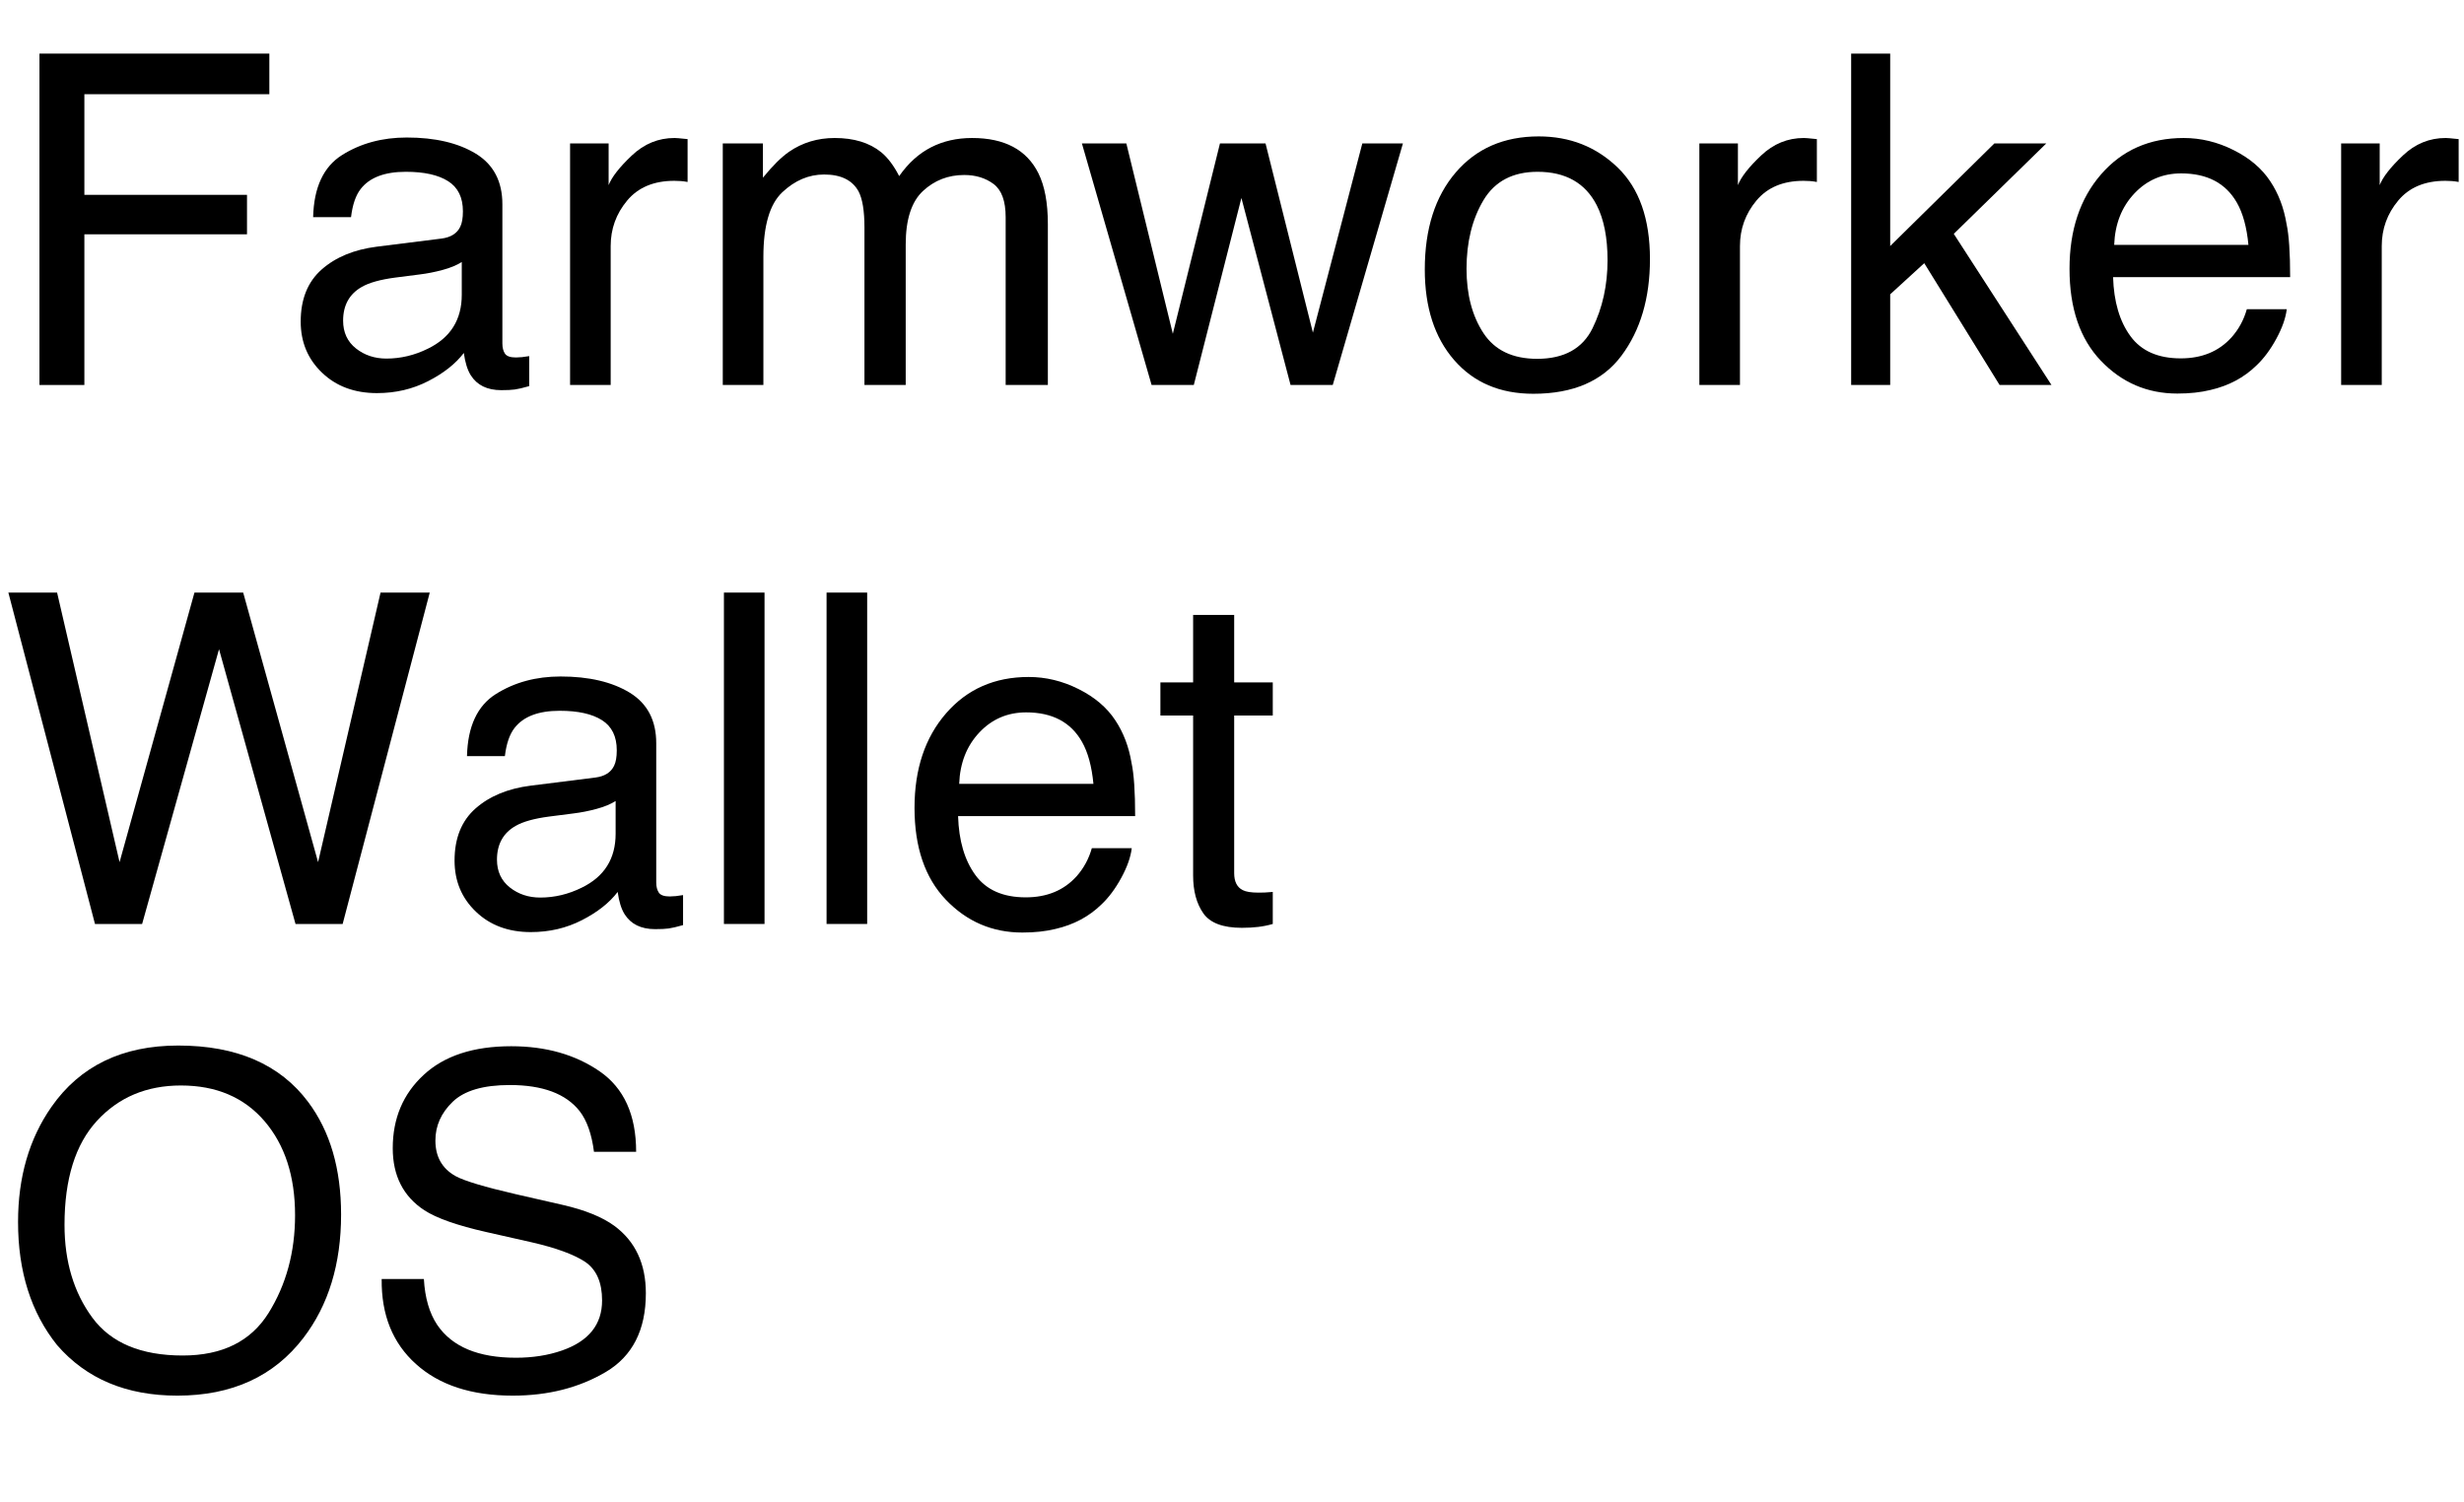
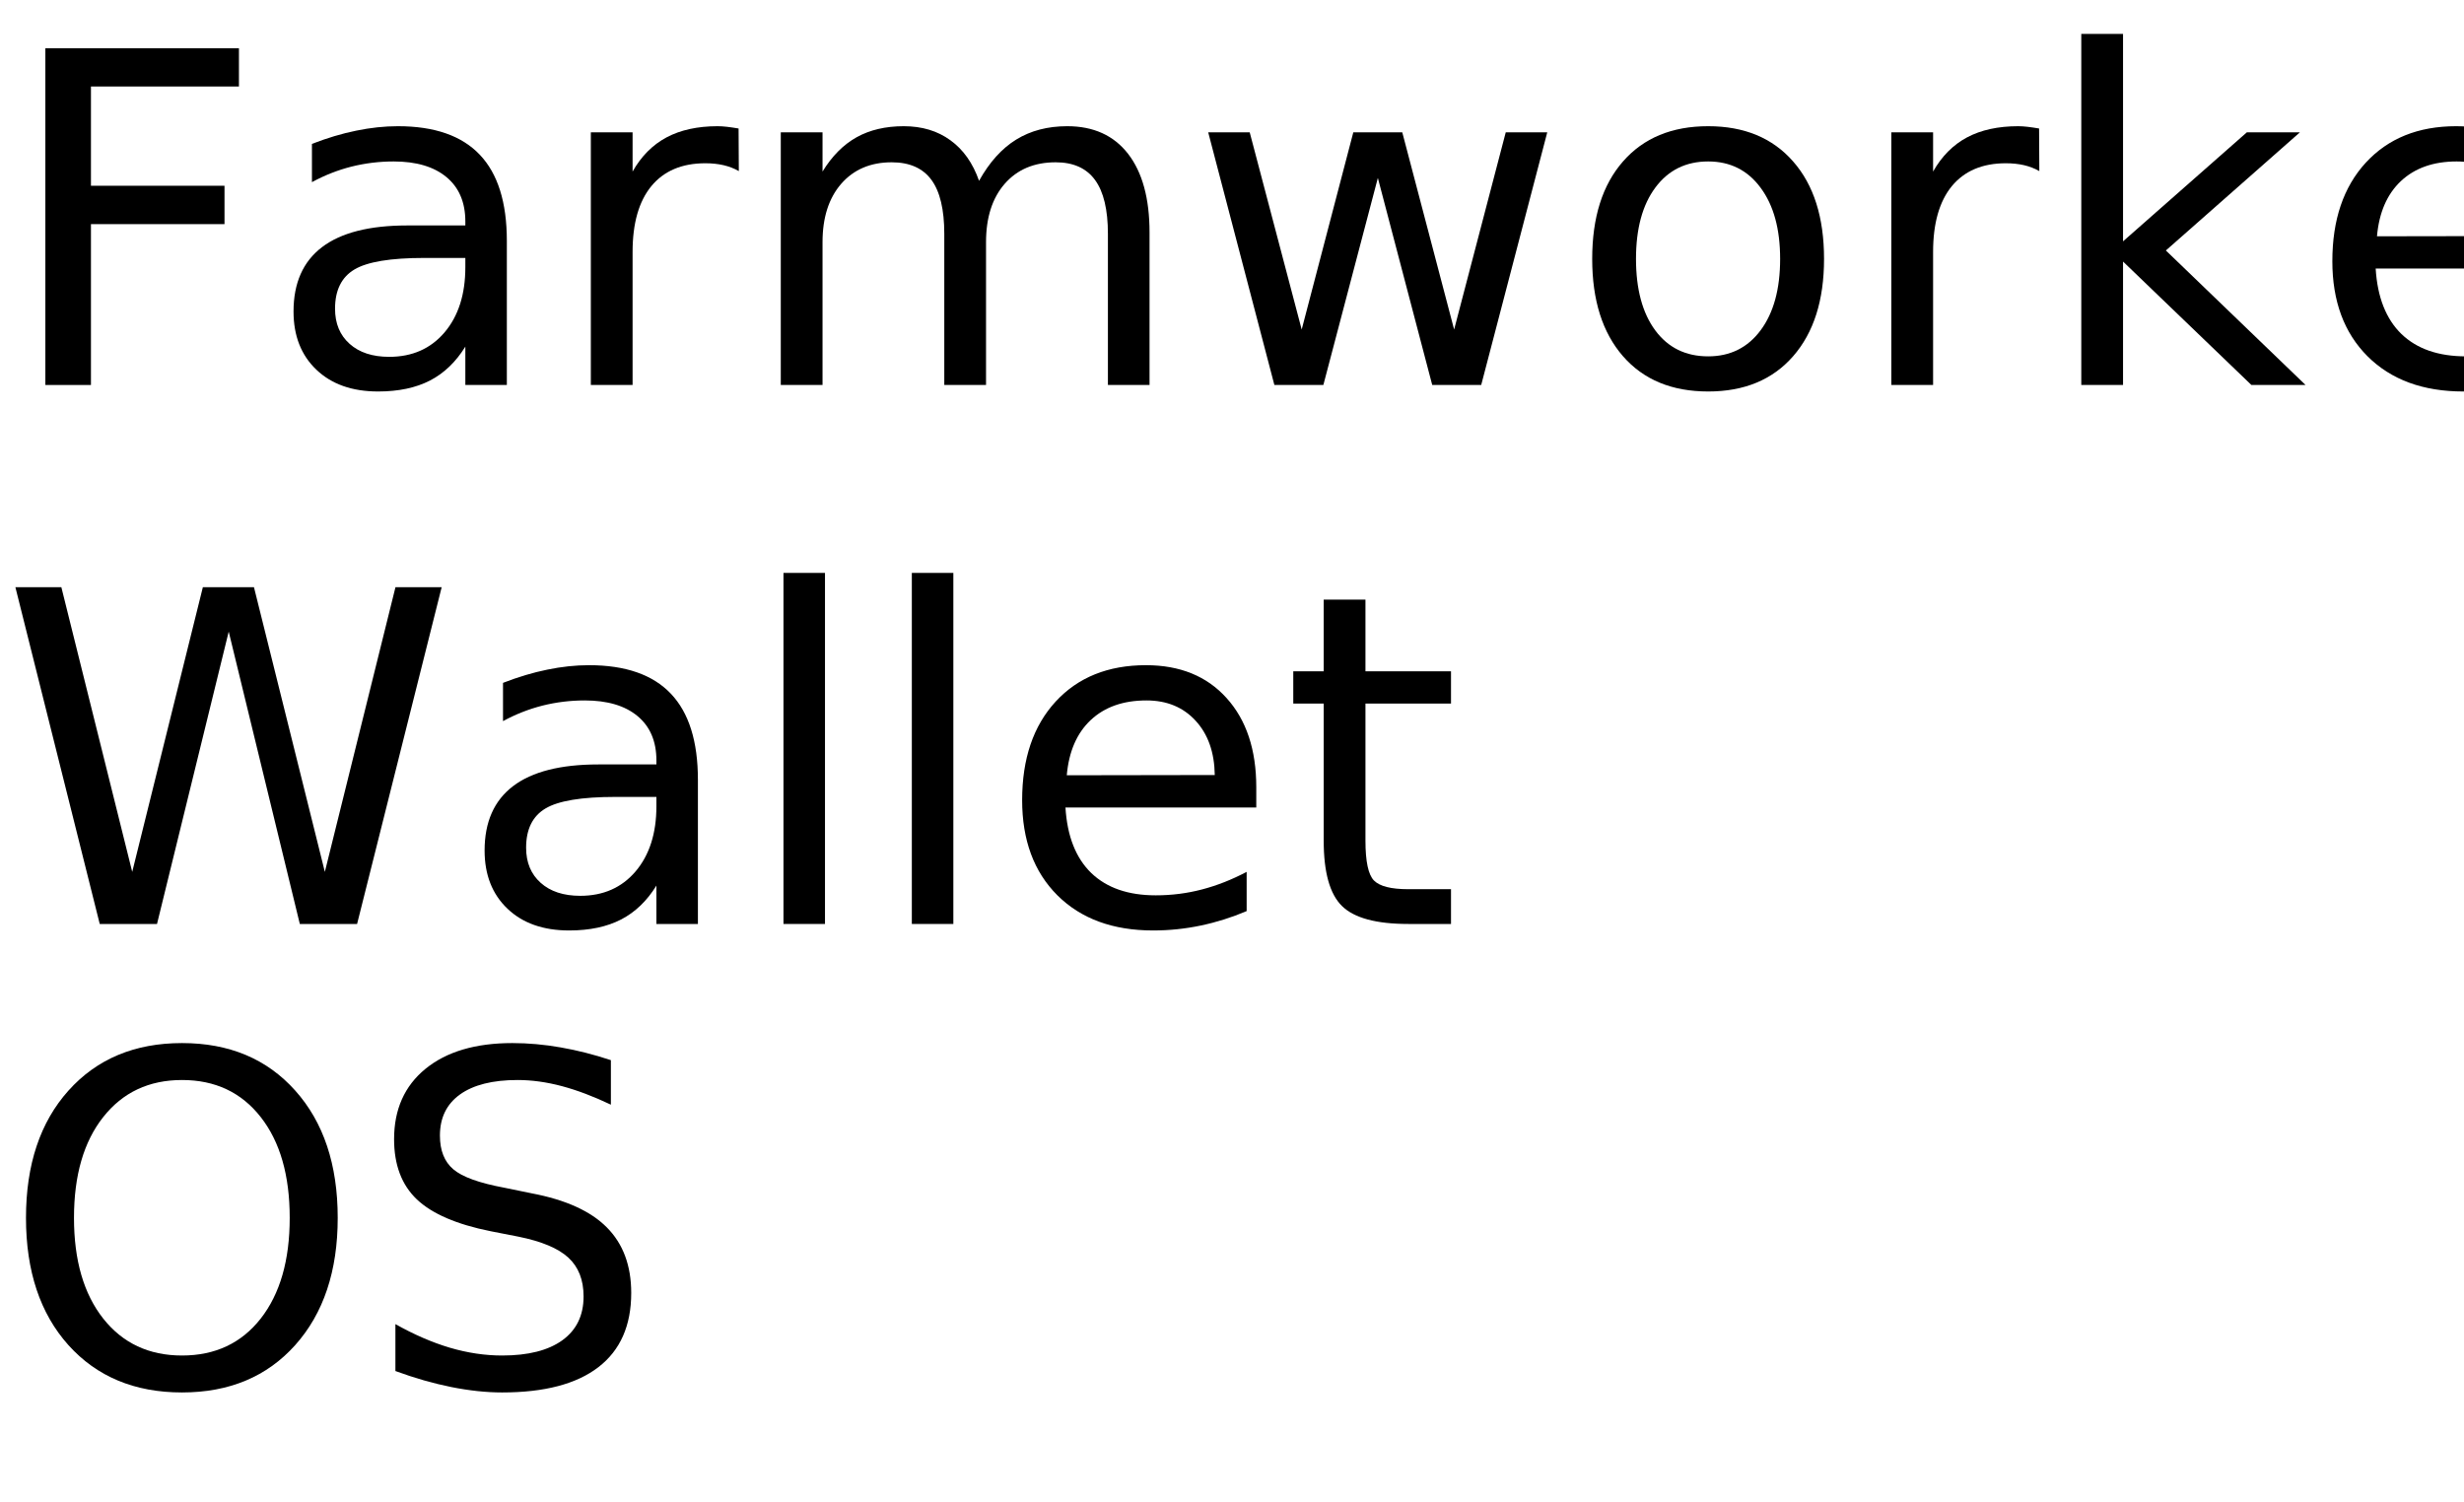
<svg xmlns="http://www.w3.org/2000/svg" xmlns:xlink="http://www.w3.org/1999/xlink" width="320" height="195" viewBox="0 0 320 195">
  <defs>
    <g>
      <g id="glyph-0-0">
-         <path d="M 5.125 -43.039 L 34.98 -43.039 L 34.98 -37.766 L 10.957 -37.766 L 10.957 -24.695 L 32.078 -24.695 L 32.078 -19.57 L 10.957 -19.57 L 10.957 0 L 5.125 0 Z M 5.125 -43.039 " />
+         <path d="M 5.891 -43.734 L 31.031 -43.734 L 31.031 -38.766 L 11.812 -38.766 L 11.812 -25.875 L 29.156 -25.875 L 29.156 -20.891 L 11.812 -20.891 L 11.812 0 L 5.891 0 Z M 5.891 -43.734 " />
      </g>
      <g id="glyph-0-1">
-         <path d="M 7.91 -8.352 C 7.91 -6.828 8.469 -5.625 9.578 -4.746 C 10.691 -3.867 12.012 -3.43 13.535 -3.43 C 15.391 -3.43 17.188 -3.859 18.926 -4.719 C 21.855 -6.145 23.32 -8.477 23.32 -11.719 L 23.32 -15.969 C 22.676 -15.559 21.844 -15.215 20.828 -14.941 C 19.812 -14.668 18.82 -14.473 17.844 -14.355 L 14.648 -13.945 C 12.734 -13.691 11.297 -13.289 10.344 -12.742 C 8.723 -11.824 7.91 -10.359 7.91 -8.352 Z M 20.684 -19.016 C 21.895 -19.172 22.703 -19.68 23.117 -20.539 C 23.352 -21.008 23.469 -21.68 23.469 -22.559 C 23.469 -24.355 22.828 -25.66 21.547 -26.469 C 20.27 -27.281 18.438 -27.688 16.055 -27.688 C 13.301 -27.688 11.348 -26.945 10.195 -25.461 C 9.551 -24.641 9.133 -23.418 8.938 -21.797 L 4.016 -21.797 C 4.113 -25.664 5.367 -28.355 7.777 -29.867 C 10.191 -31.383 12.988 -32.141 16.172 -32.141 C 19.863 -32.141 22.859 -31.438 25.164 -30.031 C 27.449 -28.625 28.594 -26.438 28.594 -23.469 L 28.594 -5.391 C 28.594 -4.844 28.707 -4.406 28.93 -4.07 C 29.156 -3.738 29.629 -3.574 30.352 -3.574 C 30.586 -3.574 30.852 -3.59 31.141 -3.617 C 31.434 -3.648 31.75 -3.691 32.078 -3.75 L 32.078 0.148 C 31.258 0.383 30.633 0.527 30.203 0.586 C 29.773 0.645 29.188 0.672 28.445 0.672 C 26.629 0.672 25.312 0.031 24.492 -1.258 C 24.062 -1.941 23.758 -2.91 23.586 -4.16 C 22.512 -2.754 20.969 -1.531 18.953 -0.5 C 16.941 0.535 14.727 1.055 12.305 1.055 C 9.395 1.055 7.016 0.172 5.172 -1.598 C 3.324 -3.363 2.402 -5.578 2.402 -8.234 C 2.402 -11.145 3.312 -13.398 5.125 -15 C 6.941 -16.602 9.328 -17.586 12.273 -17.961 Z M 20.684 -19.016 " />
+         <path d="M 20.562 -16.5 C 16.207 -16.5 13.191 -16 11.516 -15 C 9.836 -14 9 -12.301 9 -9.906 C 9 -7.988 9.629 -6.469 10.891 -5.344 C 12.148 -4.219 13.863 -3.656 16.031 -3.656 C 19.02 -3.656 21.414 -4.711 23.219 -6.828 C 25.02 -8.953 25.922 -11.773 25.922 -15.297 L 25.922 -16.5 Z M 31.312 -18.719 L 31.312 0 L 25.922 0 L 25.922 -4.984 C 24.691 -2.992 23.16 -1.523 21.328 -0.578 C 19.492 0.367 17.25 0.844 14.594 0.844 C 11.227 0.844 8.555 -0.098 6.578 -1.984 C 4.598 -3.867 3.609 -6.391 3.609 -9.547 C 3.609 -13.242 4.844 -16.031 7.312 -17.906 C 9.781 -19.781 13.469 -20.719 18.375 -20.719 L 25.922 -20.719 L 25.922 -21.234 C 25.922 -23.723 25.102 -25.645 23.469 -27 C 21.844 -28.352 19.555 -29.031 16.609 -29.031 C 14.734 -29.031 12.906 -28.805 11.125 -28.359 C 9.352 -27.91 7.645 -27.238 6 -26.344 L 6 -31.312 C 7.977 -32.082 9.895 -32.656 11.75 -33.031 C 13.602 -33.414 15.41 -33.609 17.172 -33.609 C 21.91 -33.609 25.453 -32.375 27.797 -29.906 C 30.141 -27.445 31.312 -23.719 31.312 -18.719 Z M 31.312 -18.719 " />
      </g>
      <g id="glyph-0-2">
-         <path d="M 4.016 -31.375 L 9.023 -31.375 L 9.023 -25.957 C 9.434 -27.012 10.438 -28.297 12.039 -29.809 C 13.641 -31.324 15.488 -32.078 17.578 -32.078 C 17.676 -32.078 17.844 -32.07 18.078 -32.051 C 18.312 -32.031 18.711 -31.992 19.277 -31.934 L 19.277 -26.367 C 18.965 -26.426 18.676 -26.465 18.414 -26.484 C 18.148 -26.504 17.859 -26.516 17.547 -26.516 C 14.891 -26.516 12.852 -25.66 11.426 -23.949 C 10 -22.242 9.289 -20.273 9.289 -18.047 L 9.289 0 L 4.016 0 Z M 4.016 -31.375 " />
+         <path d="M 24.672 -27.781 C 24.066 -28.125 23.406 -28.379 22.688 -28.547 C 21.977 -28.711 21.191 -28.797 20.328 -28.797 C 17.285 -28.797 14.945 -27.805 13.312 -25.828 C 11.688 -23.848 10.875 -21 10.875 -17.281 L 10.875 0 L 5.453 0 L 5.453 -32.812 L 10.875 -32.812 L 10.875 -27.719 C 12 -29.707 13.469 -31.188 15.281 -32.156 C 17.102 -33.125 19.316 -33.609 21.922 -33.609 C 22.285 -33.609 22.691 -33.582 23.141 -33.531 C 23.586 -33.477 24.086 -33.406 24.641 -33.312 Z M 24.672 -27.781 " />
      </g>
      <g id="glyph-0-3">
-         <path d="M 3.867 -31.375 L 9.082 -31.375 L 9.082 -26.922 C 10.332 -28.465 11.465 -29.59 12.48 -30.293 C 14.219 -31.484 16.191 -32.078 18.398 -32.078 C 20.898 -32.078 22.91 -31.465 24.434 -30.234 C 25.293 -29.531 26.074 -28.496 26.777 -27.129 C 27.949 -28.809 29.328 -30.055 30.906 -30.863 C 32.488 -31.676 34.266 -32.078 36.242 -32.078 C 40.461 -32.078 43.328 -30.555 44.852 -27.508 C 45.672 -25.867 46.086 -23.664 46.086 -20.891 L 46.086 0 L 40.605 0 L 40.605 -21.797 C 40.605 -23.887 40.082 -25.32 39.039 -26.102 C 37.992 -26.883 36.719 -27.273 35.215 -27.273 C 33.145 -27.273 31.363 -26.582 29.867 -25.195 C 28.375 -23.809 27.625 -21.492 27.625 -18.25 L 27.625 0 L 22.266 0 L 22.266 -20.477 C 22.266 -22.605 22.012 -24.16 21.504 -25.137 C 20.703 -26.602 19.211 -27.336 17.023 -27.336 C 15.031 -27.336 13.219 -26.562 11.586 -25.02 C 9.957 -23.477 9.141 -20.684 9.141 -16.641 L 9.141 0 L 3.867 0 Z M 3.867 -31.375 " />
+         <path d="M 31.203 -26.516 C 32.547 -28.93 34.156 -30.719 36.031 -31.875 C 37.906 -33.031 40.113 -33.609 42.656 -33.609 C 46.07 -33.609 48.707 -32.41 50.562 -30.016 C 52.414 -27.617 53.344 -24.219 53.344 -19.812 L 53.344 0 L 47.938 0 L 47.938 -19.625 C 47.938 -22.77 47.379 -25.102 46.266 -26.625 C 45.148 -28.156 43.445 -28.922 41.156 -28.922 C 38.363 -28.922 36.156 -27.988 34.531 -26.125 C 32.914 -24.27 32.109 -21.742 32.109 -18.547 L 32.109 0 L 26.688 0 L 26.688 -19.625 C 26.688 -22.789 26.129 -25.129 25.016 -26.641 C 23.898 -28.16 22.18 -28.922 19.859 -28.922 C 17.109 -28.922 14.922 -27.988 13.297 -26.125 C 11.68 -24.258 10.875 -21.734 10.875 -18.547 L 10.875 0 L 5.453 0 L 5.453 -32.812 L 10.875 -32.812 L 10.875 -27.719 C 12.102 -29.727 13.578 -31.211 15.297 -32.172 C 17.016 -33.129 19.055 -33.609 21.422 -33.609 C 23.797 -33.609 25.816 -33 27.484 -31.781 C 29.16 -30.57 30.398 -28.816 31.203 -26.516 Z M 31.203 -26.516 " />
      </g>
      <g id="glyph-0-4">
-         <path d="M 6.297 -31.375 L 12.336 -6.648 L 18.457 -31.375 L 24.375 -31.375 L 30.527 -6.797 L 36.945 -31.375 L 42.219 -31.375 L 33.105 0 L 27.625 0 L 21.242 -24.289 L 15.059 0 L 9.578 0 L 0.527 -31.375 Z M 6.297 -31.375 " />
+         <path d="M 2.516 -32.812 L 7.906 -32.812 L 14.656 -7.203 L 21.359 -32.812 L 27.719 -32.812 L 34.453 -7.203 L 41.156 -32.812 L 46.547 -32.812 L 37.969 0 L 31.609 0 L 24.547 -26.891 L 17.469 0 L 11.109 0 Z M 2.516 -32.812 " />
      </g>
      <g id="glyph-0-5">
-         <path d="M 16.32 -3.398 C 19.816 -3.398 22.211 -4.723 23.512 -7.367 C 24.809 -10.016 25.461 -12.961 25.461 -16.203 C 25.461 -19.133 24.992 -21.516 24.055 -23.352 C 22.57 -26.242 20.008 -27.688 16.375 -27.688 C 13.152 -27.688 10.812 -26.453 9.344 -23.992 C 7.879 -21.531 7.148 -18.562 7.148 -15.086 C 7.148 -11.746 7.883 -8.965 9.344 -6.738 C 10.809 -4.512 13.133 -3.398 16.32 -3.398 Z M 16.523 -32.285 C 20.566 -32.285 23.984 -30.938 26.777 -28.242 C 29.57 -25.547 30.969 -21.582 30.969 -16.348 C 30.969 -11.289 29.734 -7.109 27.273 -3.809 C 24.812 -0.508 20.996 1.141 15.82 1.141 C 11.504 1.141 8.078 -0.316 5.539 -3.238 C 3 -6.156 1.727 -10.078 1.727 -15 C 1.727 -20.273 3.066 -24.473 5.742 -27.598 C 8.418 -30.723 12.012 -32.285 16.523 -32.285 Z M 16.523 -32.285 " />
+         <path d="M 18.375 -29.031 C 15.477 -29.031 13.191 -27.898 11.516 -25.641 C 9.836 -23.391 9 -20.301 9 -16.375 C 9 -12.445 9.832 -9.352 11.5 -7.094 C 13.164 -4.844 15.457 -3.719 18.375 -3.719 C 21.238 -3.719 23.508 -4.848 25.188 -7.109 C 26.875 -9.379 27.719 -12.469 27.719 -16.375 C 27.719 -20.258 26.875 -23.336 25.188 -25.609 C 23.508 -27.891 21.238 -29.031 18.375 -29.031 Z M 18.375 -33.609 C 23.062 -33.609 26.738 -32.082 29.406 -29.031 C 32.082 -25.988 33.422 -21.77 33.422 -16.375 C 33.422 -11.008 32.082 -6.797 29.406 -3.734 C 26.738 -0.68 23.062 0.844 18.375 0.844 C 13.664 0.844 9.977 -0.68 7.312 -3.734 C 4.645 -6.797 3.312 -11.008 3.312 -16.375 C 3.312 -21.77 4.645 -25.988 7.312 -29.031 C 9.977 -32.082 13.664 -33.609 18.375 -33.609 Z M 18.375 -33.609 " />
      </g>
      <g id="glyph-0-6">
-         <path d="M 3.75 -43.039 L 8.82 -43.039 L 8.82 -18.047 L 22.352 -31.375 L 29.094 -31.375 L 17.078 -19.629 L 29.766 0 L 23.027 0 L 13.242 -15.82 L 8.82 -11.777 L 8.82 0 L 3.75 0 Z M 3.75 -43.039 " />
+         <path d="M 5.453 -45.594 L 10.875 -45.594 L 10.875 -18.656 L 26.953 -32.812 L 33.844 -32.812 L 16.438 -17.469 L 34.578 0 L 27.547 0 L 10.875 -16.031 L 10.875 0 L 5.453 0 Z M 5.453 -45.594 " />
      </g>
      <g id="glyph-0-7">
-         <path d="M 16.934 -32.078 C 19.16 -32.078 21.32 -31.559 23.406 -30.512 C 25.496 -29.469 27.09 -28.117 28.184 -26.453 C 29.238 -24.871 29.941 -23.027 30.293 -20.918 C 30.605 -19.473 30.762 -17.168 30.762 -14.004 L 7.766 -14.004 C 7.863 -10.82 8.613 -8.266 10.02 -6.344 C 11.426 -4.418 13.602 -3.457 16.555 -3.457 C 19.309 -3.457 21.504 -4.367 23.145 -6.18 C 24.082 -7.234 24.746 -8.457 25.137 -9.844 L 30.32 -9.844 C 30.184 -8.691 29.73 -7.406 28.961 -5.992 C 28.188 -4.574 27.324 -3.418 26.367 -2.52 C 24.766 -0.957 22.781 0.098 20.422 0.645 C 19.152 0.957 17.715 1.113 16.113 1.113 C 12.207 1.113 8.898 -0.309 6.18 -3.148 C 3.465 -5.992 2.109 -9.969 2.109 -15.086 C 2.109 -20.125 3.477 -24.219 6.211 -27.363 C 8.945 -30.508 12.52 -32.078 16.934 -32.078 Z M 25.344 -18.195 C 25.129 -20.48 24.629 -22.305 23.848 -23.672 C 22.402 -26.211 19.992 -27.48 16.609 -27.48 C 14.188 -27.48 12.156 -26.605 10.516 -24.859 C 8.875 -23.109 8.008 -20.891 7.91 -18.195 Z M 25.344 -18.195 " />
+         <path d="M 33.719 -17.75 L 33.719 -15.125 L 8.938 -15.125 C 9.164 -11.406 10.281 -8.57 12.281 -6.625 C 14.289 -4.688 17.082 -3.719 20.656 -3.719 C 22.727 -3.719 24.734 -3.973 26.672 -4.484 C 28.617 -4.992 30.551 -5.754 32.469 -6.766 L 32.469 -1.672 C 30.531 -0.848 28.547 -0.223 26.516 0.203 C 24.484 0.629 22.422 0.844 20.328 0.844 C 15.098 0.844 10.953 -0.676 7.891 -3.719 C 4.836 -6.77 3.312 -10.891 3.312 -16.078 C 3.312 -21.453 4.758 -25.719 7.656 -28.875 C 10.562 -32.031 14.473 -33.609 19.391 -33.609 C 23.805 -33.609 27.297 -32.188 29.859 -29.344 C 32.43 -26.5 33.719 -22.633 33.719 -17.75 Z M 28.328 -19.344 C 28.285 -22.289 27.457 -24.641 25.844 -26.391 C 24.238 -28.148 22.109 -29.031 19.453 -29.031 C 16.441 -29.031 14.031 -28.18 12.219 -26.484 C 10.414 -24.785 9.379 -22.395 9.109 -19.312 Z M 28.328 -19.344 " />
      </g>
      <g id="glyph-0-8">
-         <path d="M 7.414 -43.039 L 15.527 -8.027 L 25.254 -43.039 L 31.582 -43.039 L 41.309 -8.027 L 49.422 -43.039 L 55.812 -43.039 L 44.5 0 L 38.379 0 L 28.445 -35.684 L 18.457 0 L 12.336 0 L 1.086 -43.039 Z M 7.414 -43.039 " />
+         <path d="M 2 -43.734 L 7.969 -43.734 L 17.172 -6.766 L 26.344 -43.734 L 32.984 -43.734 L 42.188 -6.766 L 51.359 -43.734 L 57.359 -43.734 L 46.375 0 L 38.938 0 L 29.703 -37.969 L 20.391 0 L 12.953 0 Z M 2 -43.734 " />
      </g>
      <g id="glyph-0-9">
-         <path d="M 4.016 -43.039 L 9.289 -43.039 L 9.289 0 L 4.016 0 Z M 4.016 -43.039 " />
+         <path d="M 5.656 -45.594 L 11.047 -45.594 L 11.047 0 L 5.656 0 Z M 5.656 -45.594 " />
      </g>
      <g id="glyph-0-10">
-         <path d="M 4.922 -40.137 L 10.254 -40.137 L 10.254 -31.375 L 15.266 -31.375 L 15.266 -27.07 L 10.254 -27.07 L 10.254 -6.594 C 10.254 -5.5 10.625 -4.766 11.367 -4.395 C 11.777 -4.18 12.461 -4.07 13.418 -4.07 C 13.672 -4.07 13.945 -4.078 14.238 -4.086 C 14.531 -4.098 14.875 -4.121 15.266 -4.16 L 15.266 0 C 14.66 0.176 14.027 0.305 13.375 0.383 C 12.719 0.461 12.012 0.5 11.25 0.5 C 8.789 0.5 7.117 -0.133 6.242 -1.391 C 5.363 -2.652 4.922 -4.289 4.922 -6.297 L 4.922 -27.07 L 0.672 -27.07 L 0.672 -31.375 L 4.922 -31.375 Z M 4.922 -40.137 " />
+         <path d="M 10.984 -42.125 L 10.984 -32.812 L 22.094 -32.812 L 22.094 -28.625 L 10.984 -28.625 L 10.984 -10.812 C 10.984 -8.133 11.348 -6.414 12.078 -5.656 C 12.816 -4.895 14.305 -4.516 16.547 -4.516 L 22.094 -4.516 L 22.094 0 L 16.547 0 C 12.391 0 9.52 -0.773 7.938 -2.328 C 6.352 -3.879 5.562 -6.707 5.562 -10.812 L 5.562 -28.625 L 1.609 -28.625 L 1.609 -32.812 L 5.562 -32.812 L 5.562 -42.125 Z M 10.984 -42.125 " />
      </g>
      <g id="glyph-0-11">
-         <path d="M 23.145 -44.211 C 30.742 -44.211 36.367 -41.766 40.02 -36.883 C 42.871 -33.074 44.297 -28.203 44.297 -22.266 C 44.297 -15.84 42.664 -10.5 39.406 -6.242 C 35.578 -1.242 30.117 1.258 23.027 1.258 C 16.406 1.258 11.203 -0.93 7.414 -5.305 C 4.035 -9.523 2.344 -14.852 2.344 -21.297 C 2.344 -27.117 3.789 -32.102 6.68 -36.242 C 10.391 -41.555 15.879 -44.211 23.145 -44.211 Z M 23.73 -3.953 C 28.867 -3.953 32.582 -5.797 34.879 -9.477 C 37.172 -13.16 38.32 -17.391 38.32 -22.18 C 38.32 -27.238 36.996 -31.309 34.352 -34.395 C 31.703 -37.48 28.086 -39.023 23.496 -39.023 C 19.043 -39.023 15.41 -37.496 12.598 -34.438 C 9.785 -31.383 8.379 -26.875 8.379 -20.918 C 8.379 -16.152 9.586 -12.133 11.996 -8.863 C 14.41 -5.59 18.32 -3.953 23.73 -3.953 Z M 23.73 -3.953 " />
+         <path d="M 23.641 -39.734 C 19.348 -39.734 15.938 -38.129 13.406 -34.922 C 10.875 -31.723 9.609 -27.359 9.609 -21.828 C 9.609 -16.316 10.875 -11.957 13.406 -8.75 C 15.938 -5.551 19.348 -3.953 23.641 -3.953 C 27.941 -3.953 31.348 -5.551 33.859 -8.75 C 36.367 -11.957 37.625 -16.316 37.625 -21.828 C 37.625 -27.359 36.367 -31.723 33.859 -34.922 C 31.348 -38.129 27.941 -39.734 23.641 -39.734 Z M 23.641 -44.531 C 29.773 -44.531 34.676 -42.473 38.344 -38.359 C 42.02 -34.254 43.859 -28.742 43.859 -21.828 C 43.859 -14.93 42.02 -9.426 38.344 -5.312 C 34.676 -1.207 29.773 0.844 23.641 0.844 C 17.492 0.844 12.578 -1.203 8.891 -5.297 C 5.211 -9.398 3.375 -14.91 3.375 -21.828 C 3.375 -28.742 5.211 -34.254 8.891 -38.359 C 12.578 -42.473 17.492 -44.531 23.641 -44.531 Z M 23.641 -44.531 " />
      </g>
      <g id="glyph-0-12">
-         <path d="M 8.379 -13.887 C 8.516 -11.445 9.094 -9.461 10.109 -7.938 C 12.043 -5.086 15.449 -3.664 20.332 -3.664 C 22.52 -3.664 24.512 -3.977 26.309 -4.602 C 29.785 -5.812 31.523 -7.977 31.523 -11.102 C 31.523 -13.445 30.789 -15.117 29.328 -16.113 C 27.844 -17.09 25.516 -17.938 22.352 -18.664 L 16.523 -19.98 C 12.715 -20.84 10.02 -21.789 8.438 -22.82 C 5.703 -24.617 4.336 -27.305 4.336 -30.879 C 4.336 -34.746 5.672 -37.922 8.352 -40.398 C 11.027 -42.879 14.812 -44.121 19.719 -44.121 C 24.23 -44.121 28.062 -43.031 31.215 -40.855 C 34.371 -38.676 35.945 -35.195 35.945 -30.41 L 30.469 -30.41 C 30.176 -32.715 29.551 -34.484 28.594 -35.711 C 26.816 -37.957 23.797 -39.082 19.539 -39.082 C 16.102 -39.082 13.633 -38.359 12.129 -36.914 C 10.625 -35.469 9.875 -33.789 9.875 -31.875 C 9.875 -29.766 10.75 -28.223 12.508 -27.246 C 13.66 -26.621 16.27 -25.84 20.332 -24.902 L 26.367 -23.523 C 29.277 -22.859 31.523 -21.953 33.105 -20.801 C 35.84 -18.789 37.207 -15.867 37.207 -12.039 C 37.207 -7.273 35.473 -3.867 32.008 -1.816 C 28.539 0.234 24.512 1.258 19.922 1.258 C 14.57 1.258 10.383 -0.109 7.352 -2.844 C 4.324 -5.559 2.844 -9.238 2.898 -13.887 Z M 8.379 -13.887 " />
+         <path d="M 32.109 -42.312 L 32.109 -36.531 C 29.859 -37.602 27.738 -38.406 25.75 -38.938 C 23.758 -39.469 21.836 -39.734 19.984 -39.734 C 16.754 -39.734 14.266 -39.109 12.516 -37.859 C 10.773 -36.609 9.906 -34.828 9.906 -32.516 C 9.906 -30.586 10.484 -29.129 11.641 -28.141 C 12.805 -27.148 15.008 -26.352 18.25 -25.75 L 21.828 -25.016 C 26.242 -24.18 29.5 -22.703 31.594 -20.578 C 33.695 -18.461 34.75 -15.629 34.75 -12.078 C 34.75 -7.836 33.328 -4.625 30.484 -2.438 C 27.641 -0.25 23.473 0.844 17.984 0.844 C 15.922 0.844 13.719 0.609 11.375 0.141 C 9.039 -0.328 6.625 -1.02 4.125 -1.938 L 4.125 -8.031 C 6.531 -6.676 8.883 -5.656 11.188 -4.969 C 13.5 -4.289 15.766 -3.953 17.984 -3.953 C 21.367 -3.953 23.977 -4.613 25.812 -5.938 C 27.645 -7.27 28.562 -9.164 28.562 -11.625 C 28.562 -13.781 27.898 -15.461 26.578 -16.672 C 25.266 -17.879 23.102 -18.785 20.094 -19.391 L 16.5 -20.094 C 12.082 -20.977 8.883 -22.359 6.906 -24.234 C 4.938 -26.109 3.953 -28.711 3.953 -32.047 C 3.953 -35.922 5.312 -38.969 8.031 -41.188 C 10.758 -43.414 14.52 -44.531 19.312 -44.531 C 21.363 -44.531 23.453 -44.344 25.578 -43.969 C 27.703 -43.602 29.879 -43.051 32.109 -42.312 Z M 32.109 -42.312 " />
      </g>
    </g>
  </defs>
  <g fill="rgb(0%, 0%, 0%)" fill-opacity="1">
    <use xlink:href="#glyph-0-0" x="0" y="50" />
-     <use xlink:href="#glyph-0-1" x="36.65" y="50" />
-     <use xlink:href="#glyph-0-2" x="70.02" y="50" />
-     <use xlink:href="#glyph-0-3" x="90" y="50" />
-     <use xlink:href="#glyph-0-4" x="139.98" y="50" />
-     <use xlink:href="#glyph-0-5" x="183.311" y="50" />
-     <use xlink:href="#glyph-0-2" x="216.68" y="50" />
-     <use xlink:href="#glyph-0-6" x="236.66" y="50" />
-     <use xlink:href="#glyph-0-7" x="266.66" y="50" />
-     <use xlink:href="#glyph-0-2" x="300.029" y="50" />
+     <use xlink:href="#glyph-0-1" x="34.512" y="50" />
+     <use xlink:href="#glyph-0-2" x="71.279" y="50" />
+     <use xlink:href="#glyph-0-3" x="95.947" y="50" />
+     <use xlink:href="#glyph-0-4" x="154.395" y="50" />
+     <use xlink:href="#glyph-0-5" x="203.467" y="50" />
+     <use xlink:href="#glyph-0-2" x="240.176" y="50" />
+     <use xlink:href="#glyph-0-6" x="264.844" y="50" />
+     <use xlink:href="#glyph-0-7" x="299.59" y="50" />
+     <use xlink:href="#glyph-0-2" x="336.504" y="50" />
  </g>
  <g fill="rgb(0%, 0%, 0%)" fill-opacity="1">
    <use xlink:href="#glyph-0-8" x="0" y="120" />
-     <use xlink:href="#glyph-0-1" x="56.631" y="120" />
-     <use xlink:href="#glyph-0-9" x="90" y="120" />
-     <use xlink:href="#glyph-0-9" x="103.33" y="120" />
-     <use xlink:href="#glyph-0-7" x="116.66" y="120" />
-     <use xlink:href="#glyph-0-10" x="150.029" y="120" />
+     <use xlink:href="#glyph-0-1" x="59.326" y="120" />
+     <use xlink:href="#glyph-0-9" x="96.094" y="120" />
+     <use xlink:href="#glyph-0-9" x="112.764" y="120" />
+     <use xlink:href="#glyph-0-7" x="129.434" y="120" />
+     <use xlink:href="#glyph-0-10" x="166.348" y="120" />
  </g>
  <g fill="rgb(0%, 0%, 0%)" fill-opacity="1">
    <use xlink:href="#glyph-0-11" x="0" y="180" />
-     <use xlink:href="#glyph-0-12" x="46.67" y="180" />
+     <use xlink:href="#glyph-0-12" x="47.227" y="180" />
  </g>
</svg>
